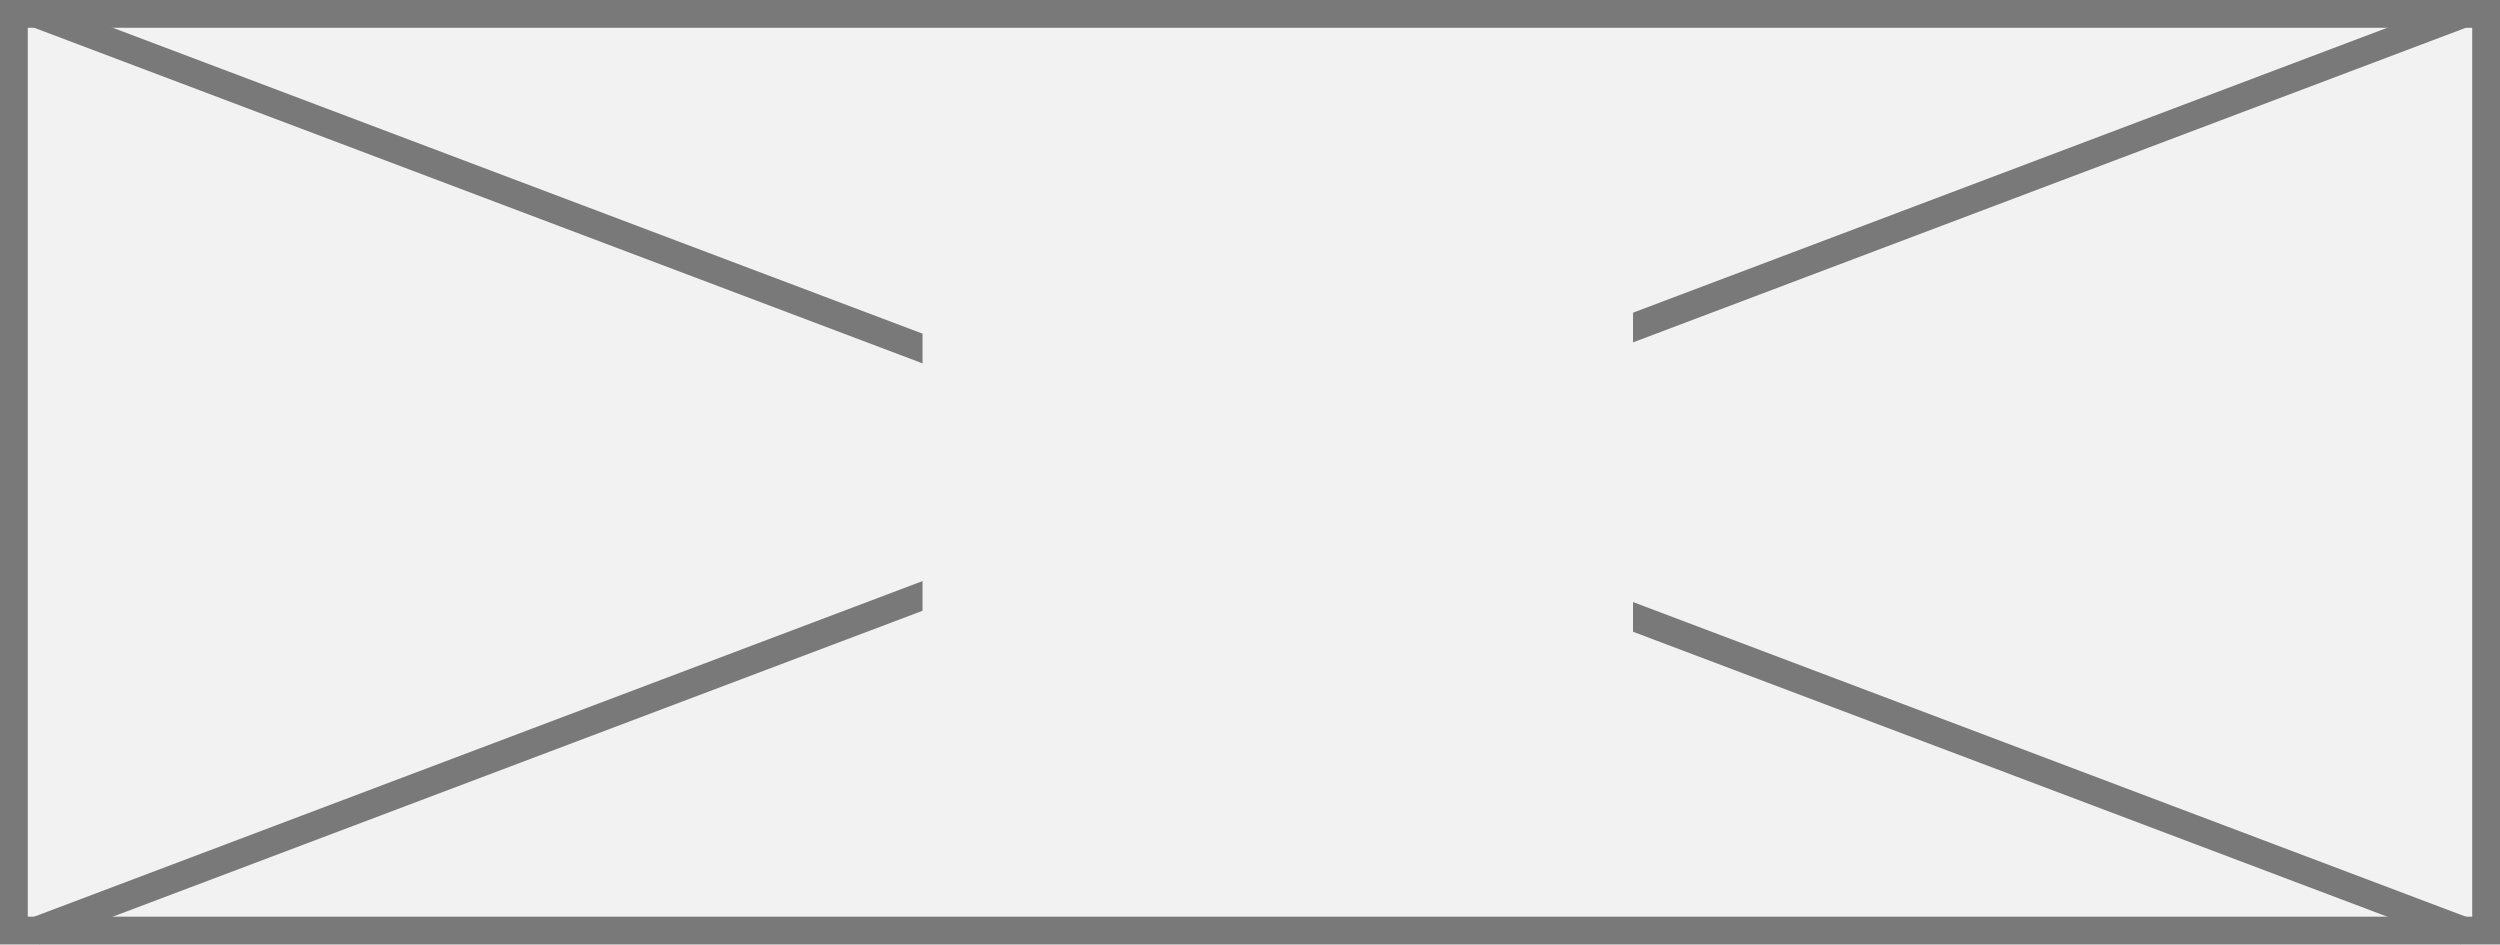
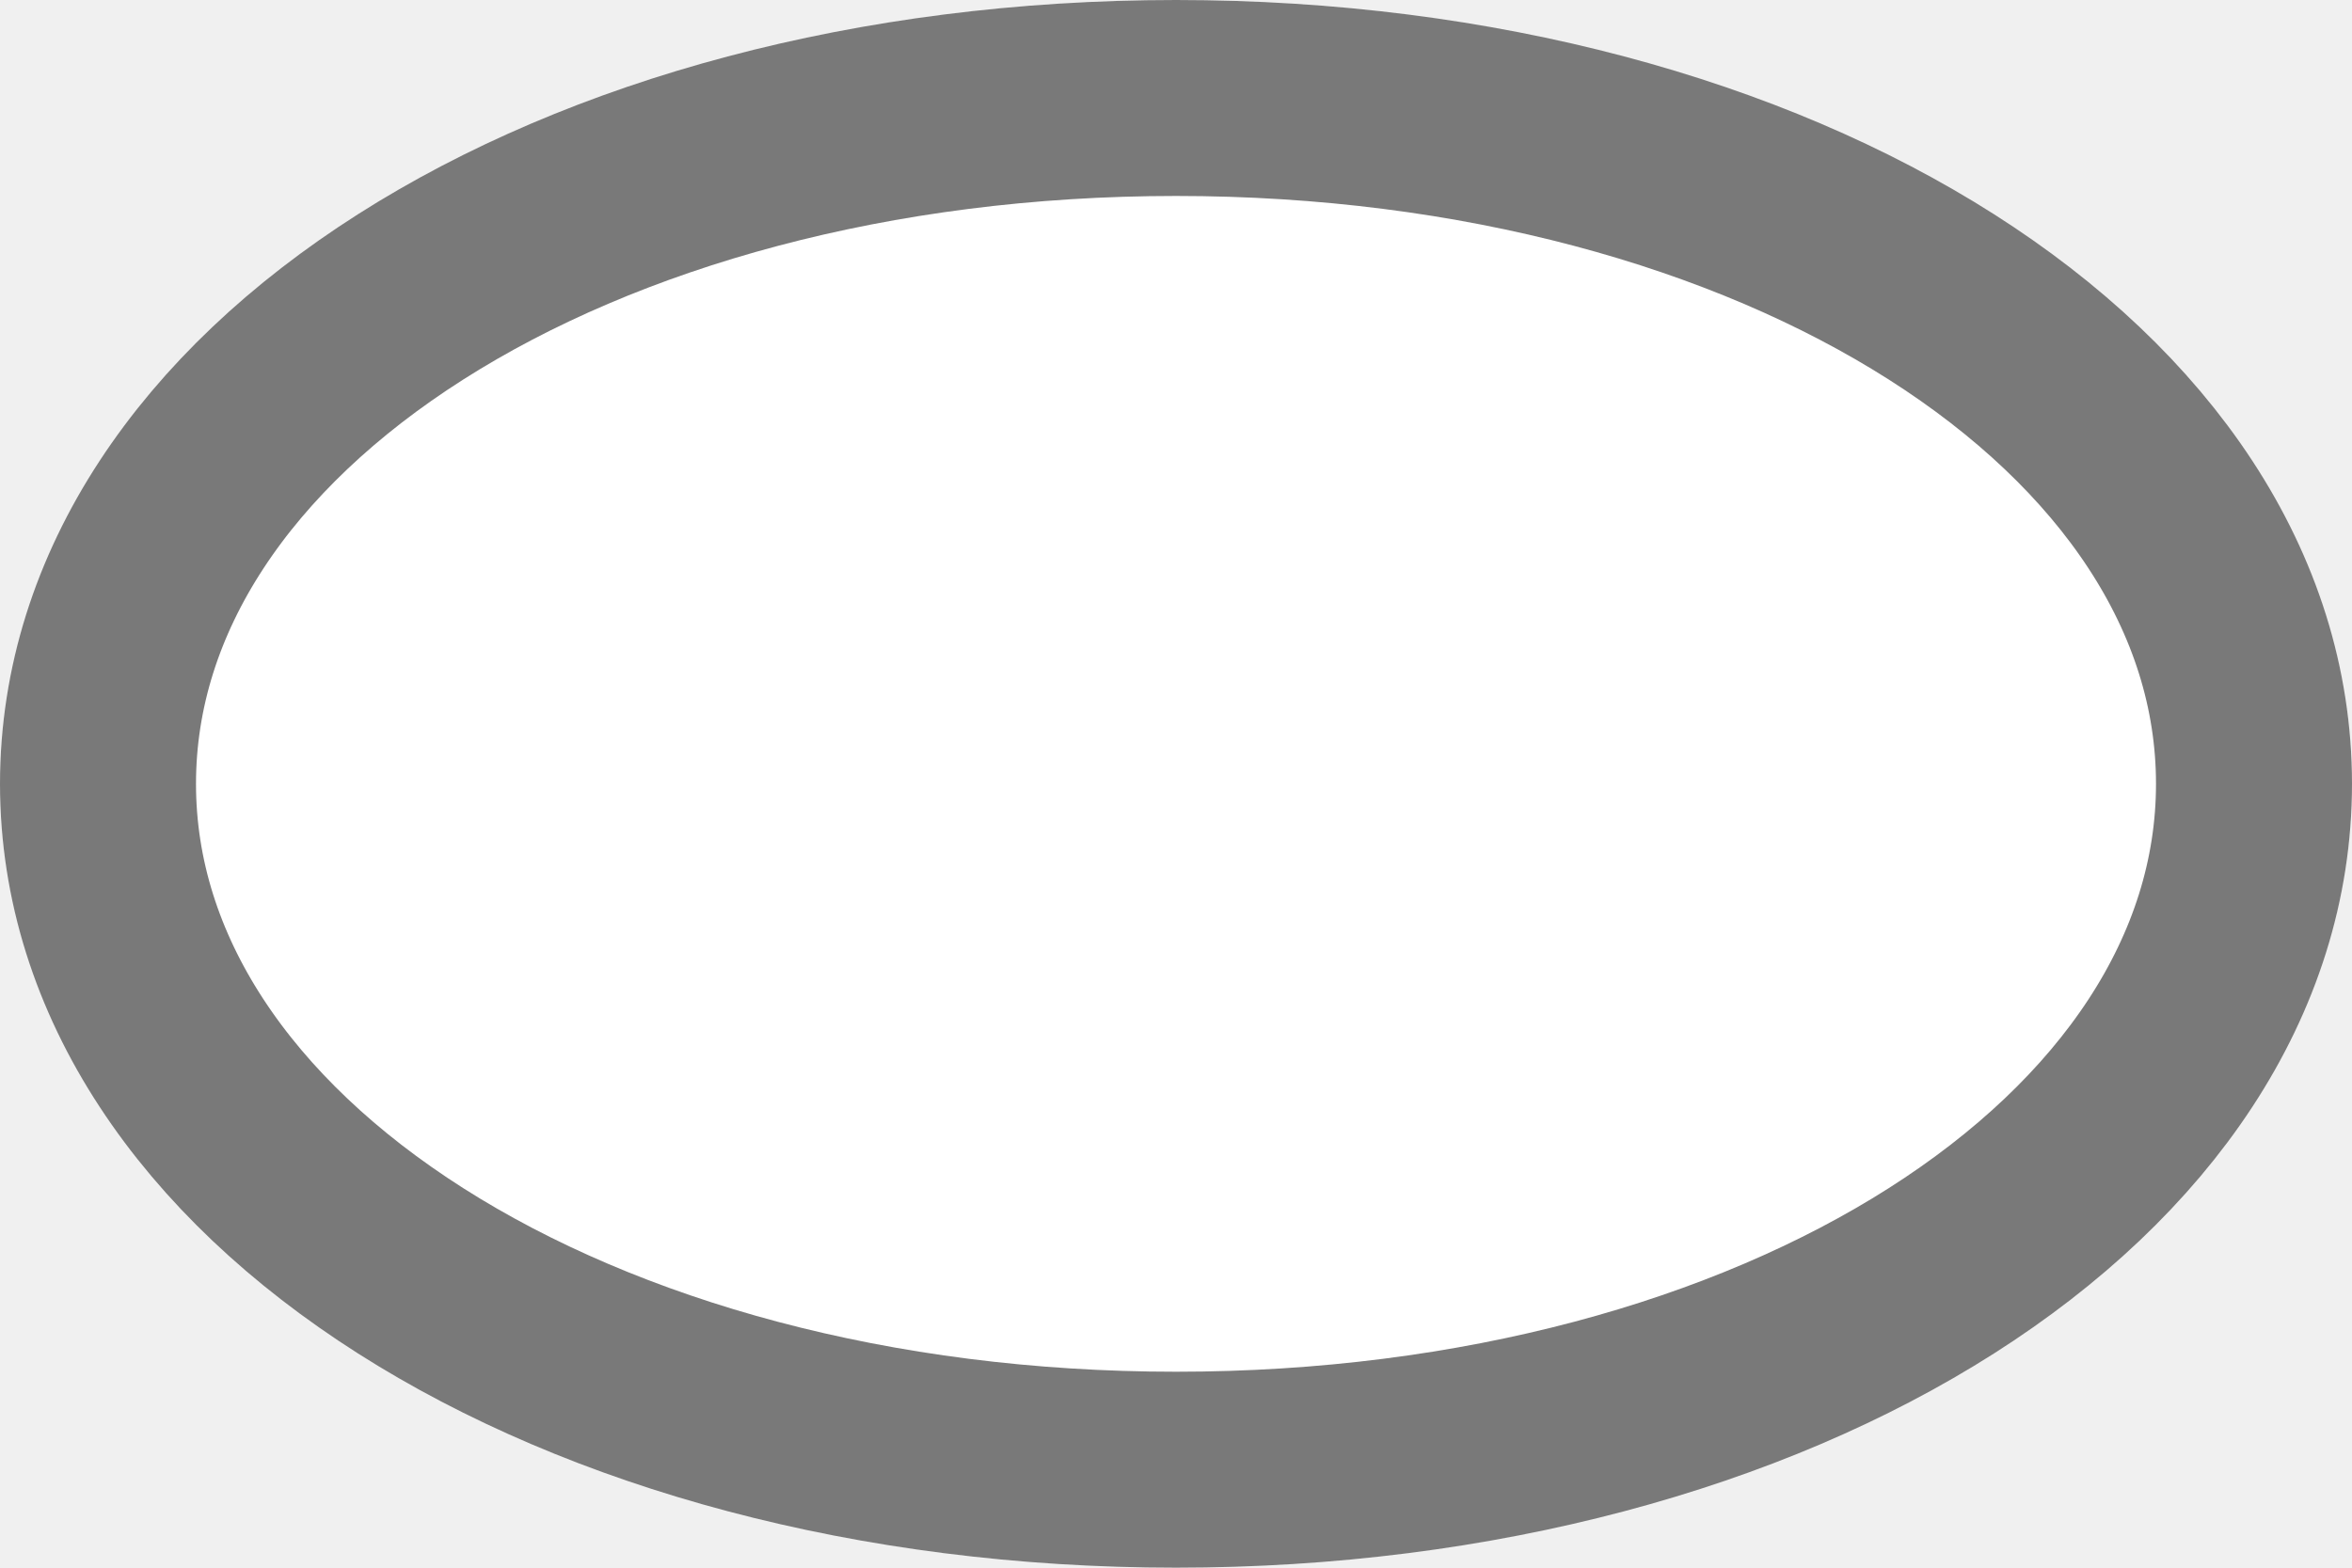
- <svg xmlns="http://www.w3.org/2000/svg" version="1.1" width="90px" height="34px">
-   <defs>
-     <mask fill="white" id="clip173">
-       <path d="M 89.211 75  L 114.789 75  L 114.789 94  L 89.211 94  Z M 56 66  L 146 66  L 146 100  L 56 100  Z " fill-rule="evenodd" />
-     </mask>
-   </defs>
-   <g transform="matrix(1 0 0 1 -56 -66 )">
-     <path d="M 56.5 66.5  L 145.5 66.5  L 145.5 99.5  L 56.5 99.5  L 56.5 66.5  Z " fill-rule="nonzero" fill="#f2f2f2" stroke="none" />
-     <path d="M 56.5 66.5  L 145.5 66.5  L 145.5 99.5  L 56.5 99.5  L 56.5 66.5  Z " stroke-width="1" stroke="#797979" fill="none" />
-     <path d="M 57.238 66.468  L 144.762 99.532  M 144.762 66.468  L 57.238 99.532  " stroke-width="1" stroke="#797979" fill="none" mask="url(#clip173)" />
+ <svg xmlns="http://www.w3.org/2000/svg" version="1.1" width="12px" height="8px">
+   <g transform="matrix(1 0 0 1 -202 -240 )">
+     <path d="M 208 240  C 211.36 240  214 241.76  214 244  C 214 246.24  211.36 248  208 248  C 204.64 248  202 246.24  202 244  C 202 241.76  204.64 240  208 240  Z " fill-rule="nonzero" fill="#ffffff" stroke="none" />
+     <path d="M 208 240.5  C 211.08 240.5  213.5 242.04  213.5 244  C 213.5 245.96  211.08 247.5  208 247.5  C 204.92 247.5  202.5 245.96  202.5 244  C 202.5 242.04  204.92 240.5  208 240.5  Z " stroke-width="1" stroke="#797979" fill="none" />
  </g>
</svg>
